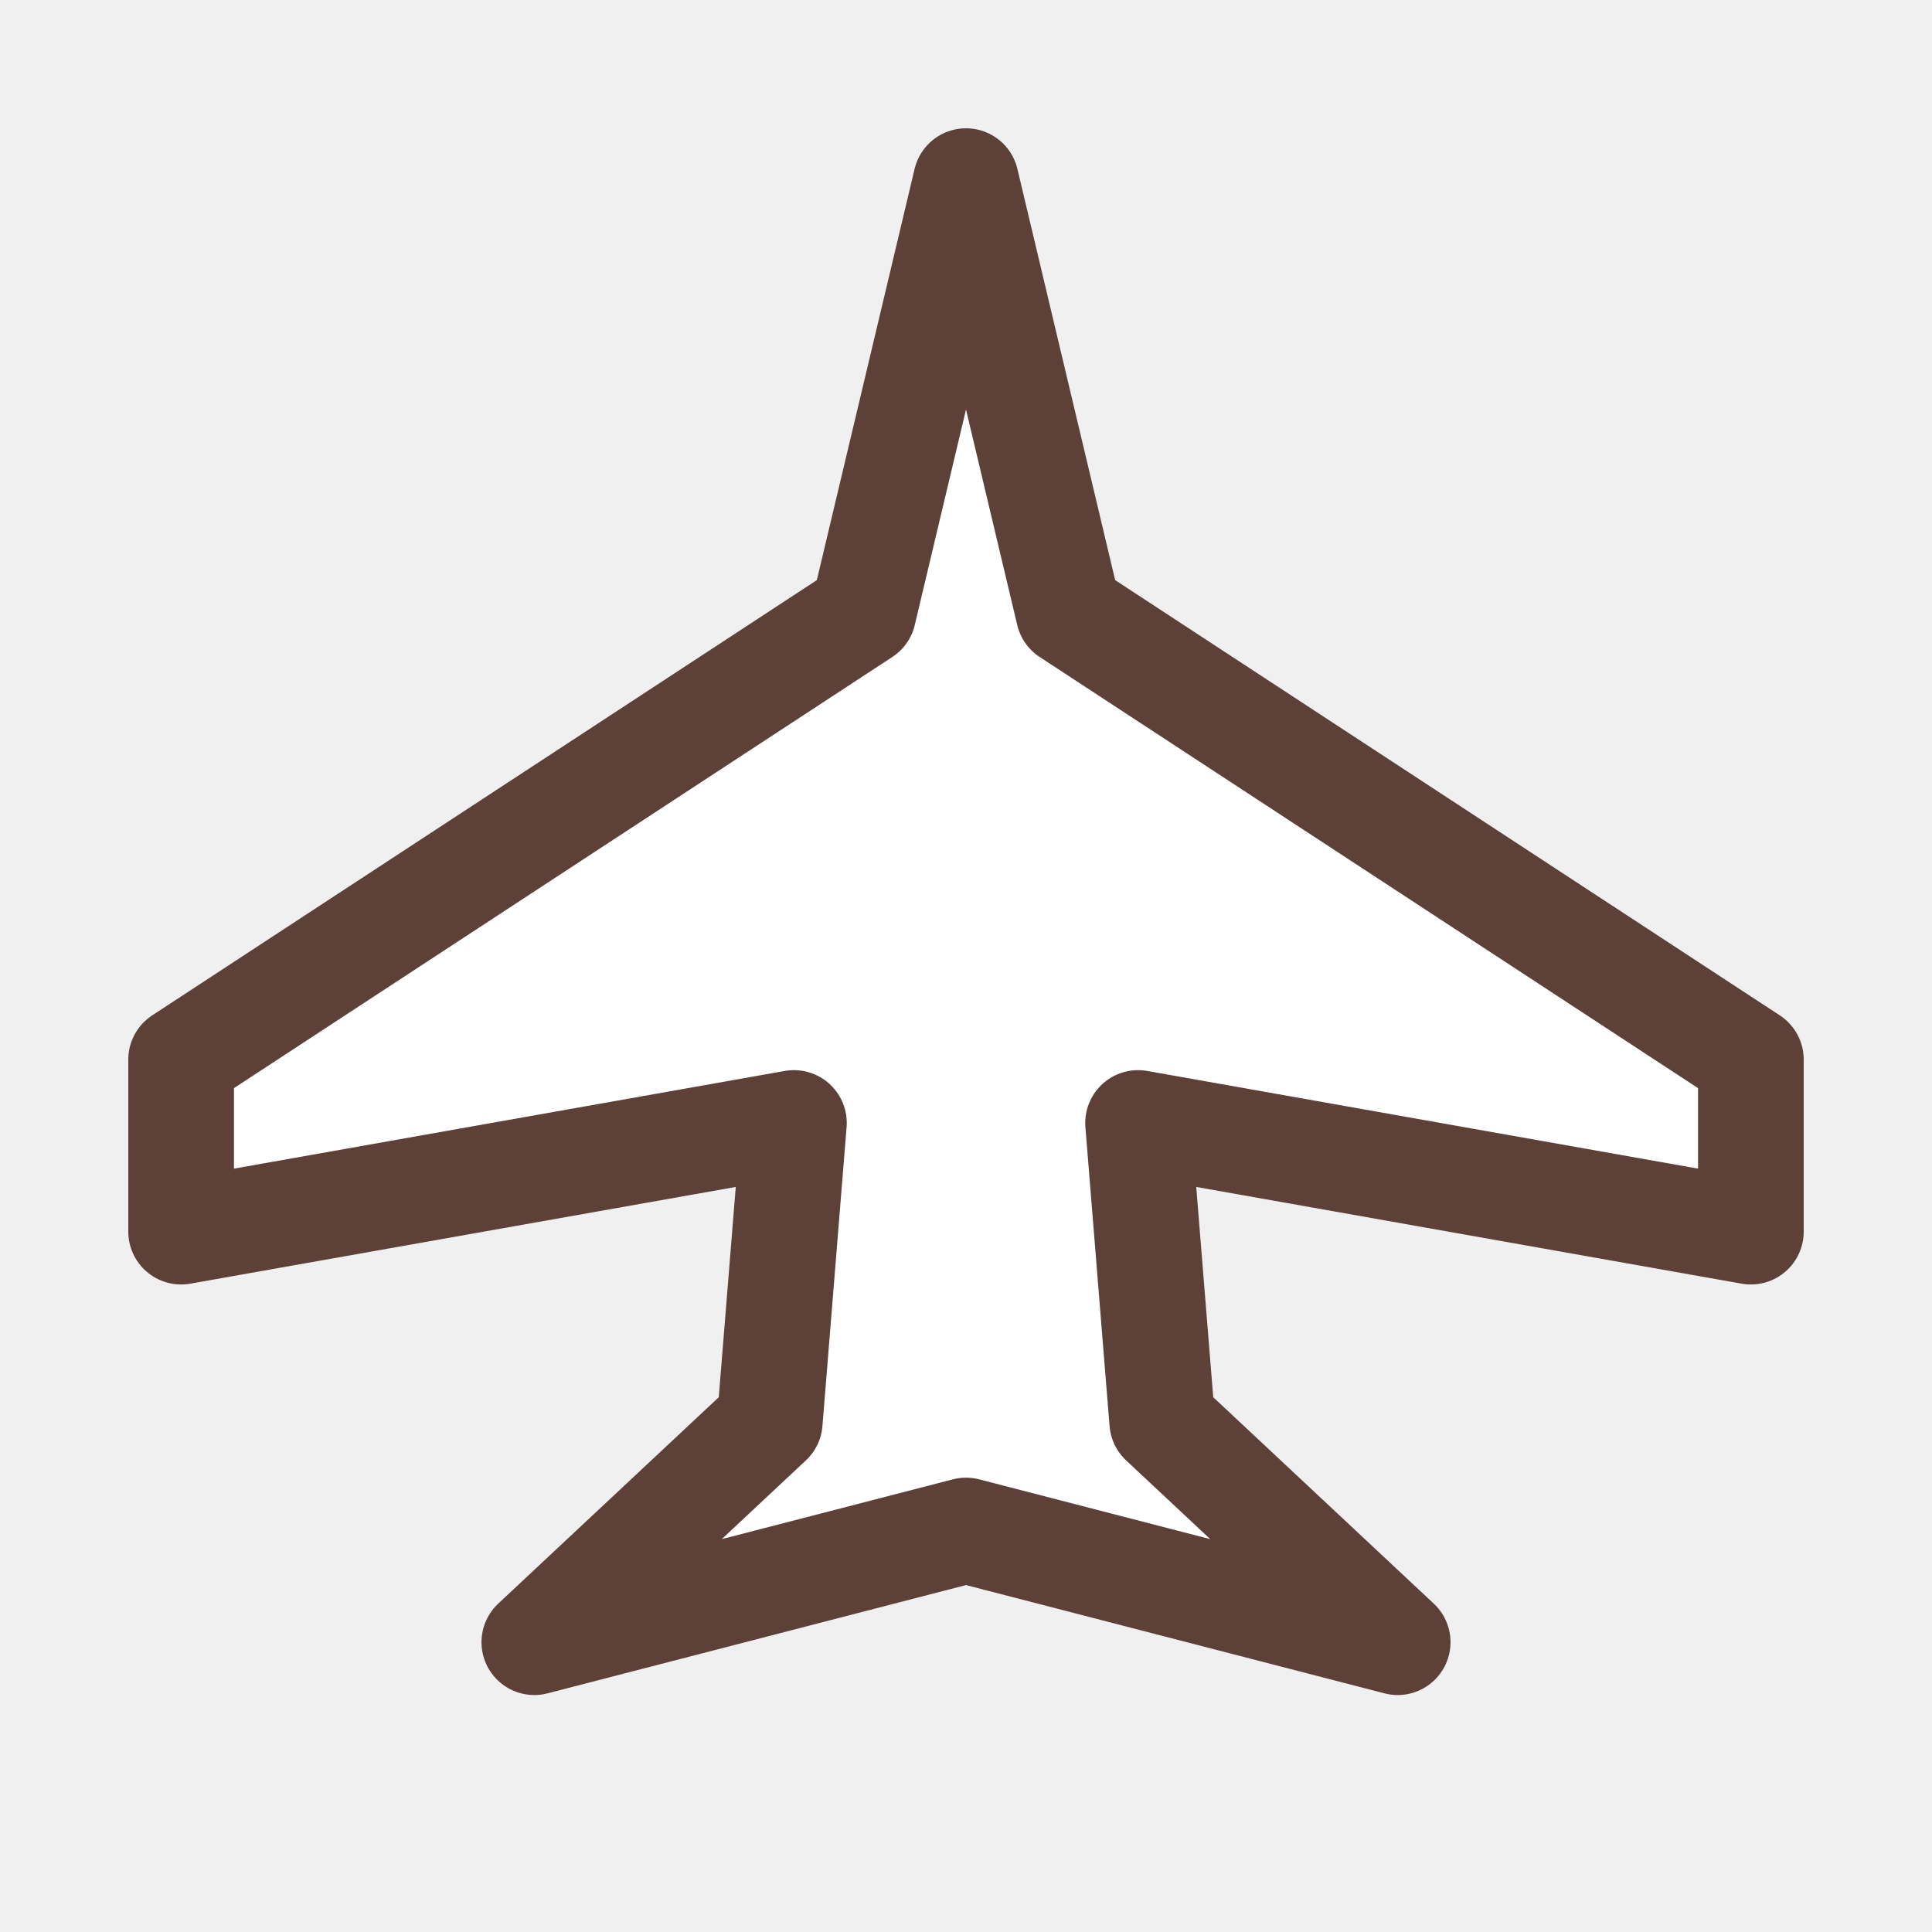
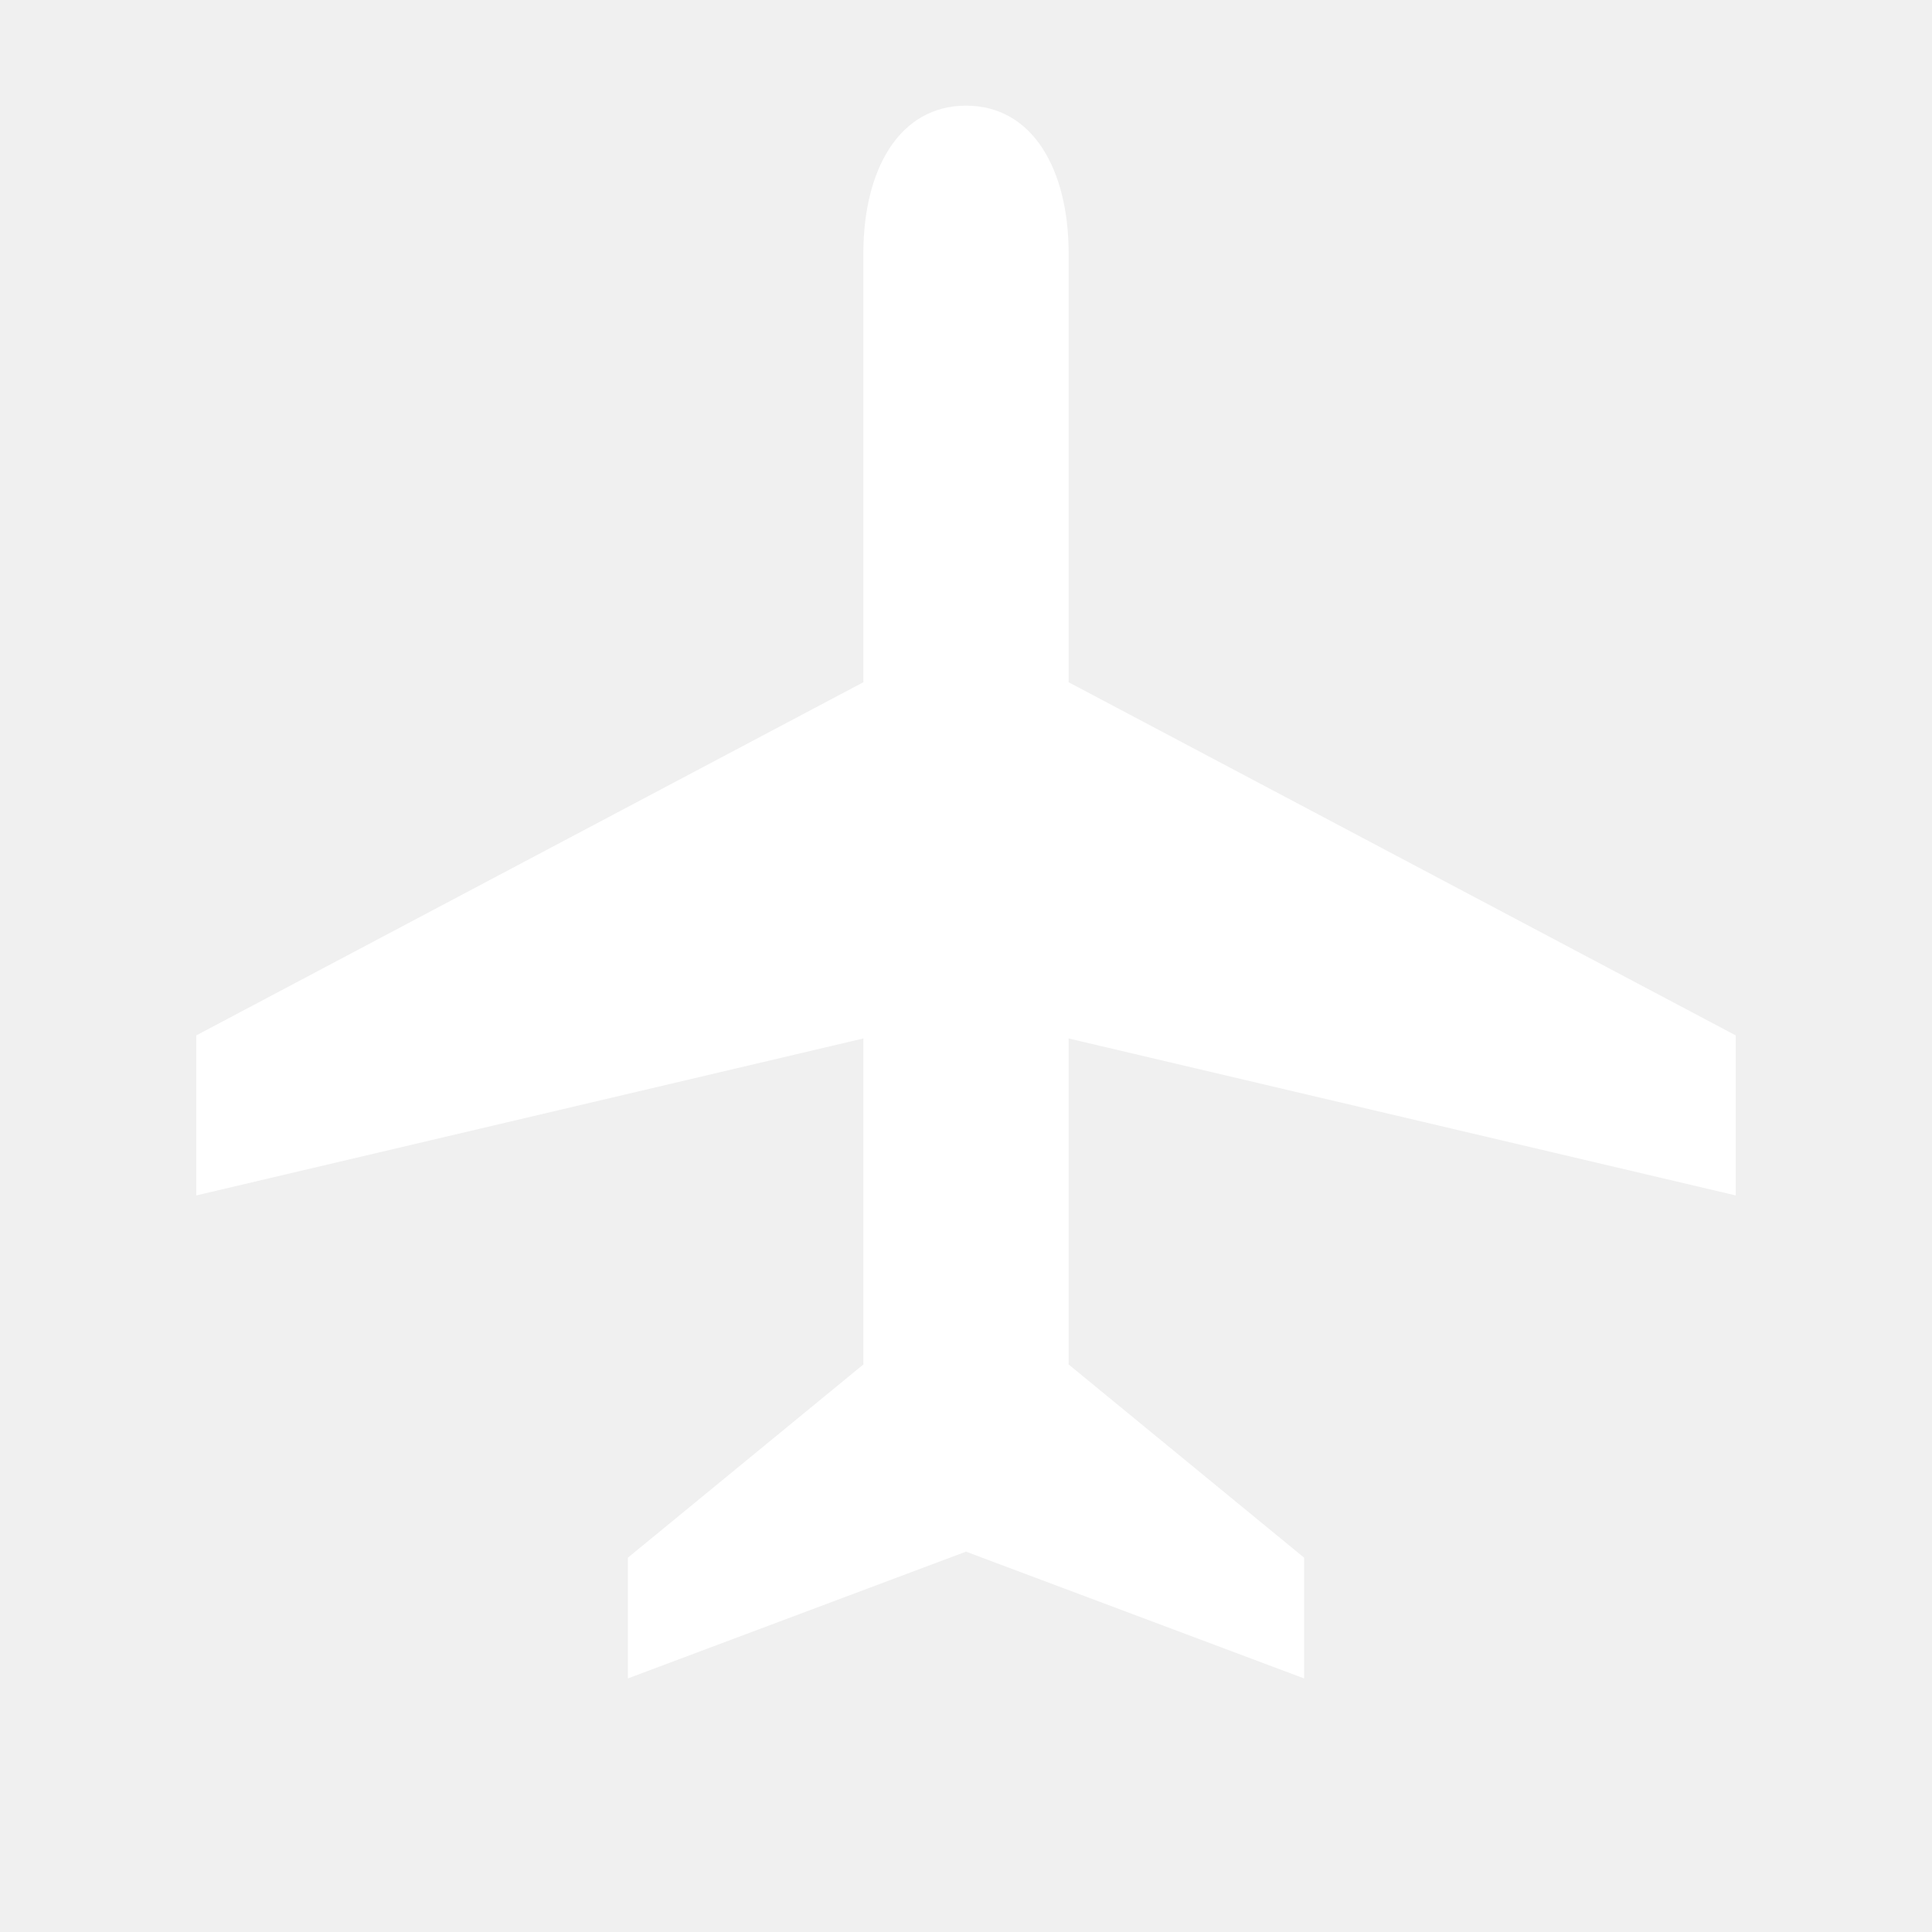
<svg xmlns="http://www.w3.org/2000/svg" viewBox="0 0 64 64" width="64" height="64">
-   <path d="M32.0,6.0L35.4,20.3L58.0,35.1L58.0,40.8L37.7,37.2L38.5,47.1L46.3,54.4L32.0,50.7L17.7,54.4L25.5,47.1L26.3,37.2L6.0,40.8L6.0,35.1L28.6,20.3Z" fill="#ffffff" stroke="#5D4037" stroke-width="3.5" stroke-linejoin="round" />
+   <path d="M32 3.5 C34.2 3.5 35.4 5.6 35.4 8.4 L35.4 22.6 L57.5 34.3 L57.5 39.6 L35.4 34.4 L35.4 45.2 L43.2 51.6 L43.2 55.6 L32 51.4 L20.8 55.6 L20.8 51.6 L28.6 45.2 L28.6 34.4 L6.5 39.6 L6.5 34.3 L28.6 22.6 L28.6 8.4 C28.6 5.6 29.8 3.5 32 3.5 Z" fill="#FFFFFF" />
</svg>
